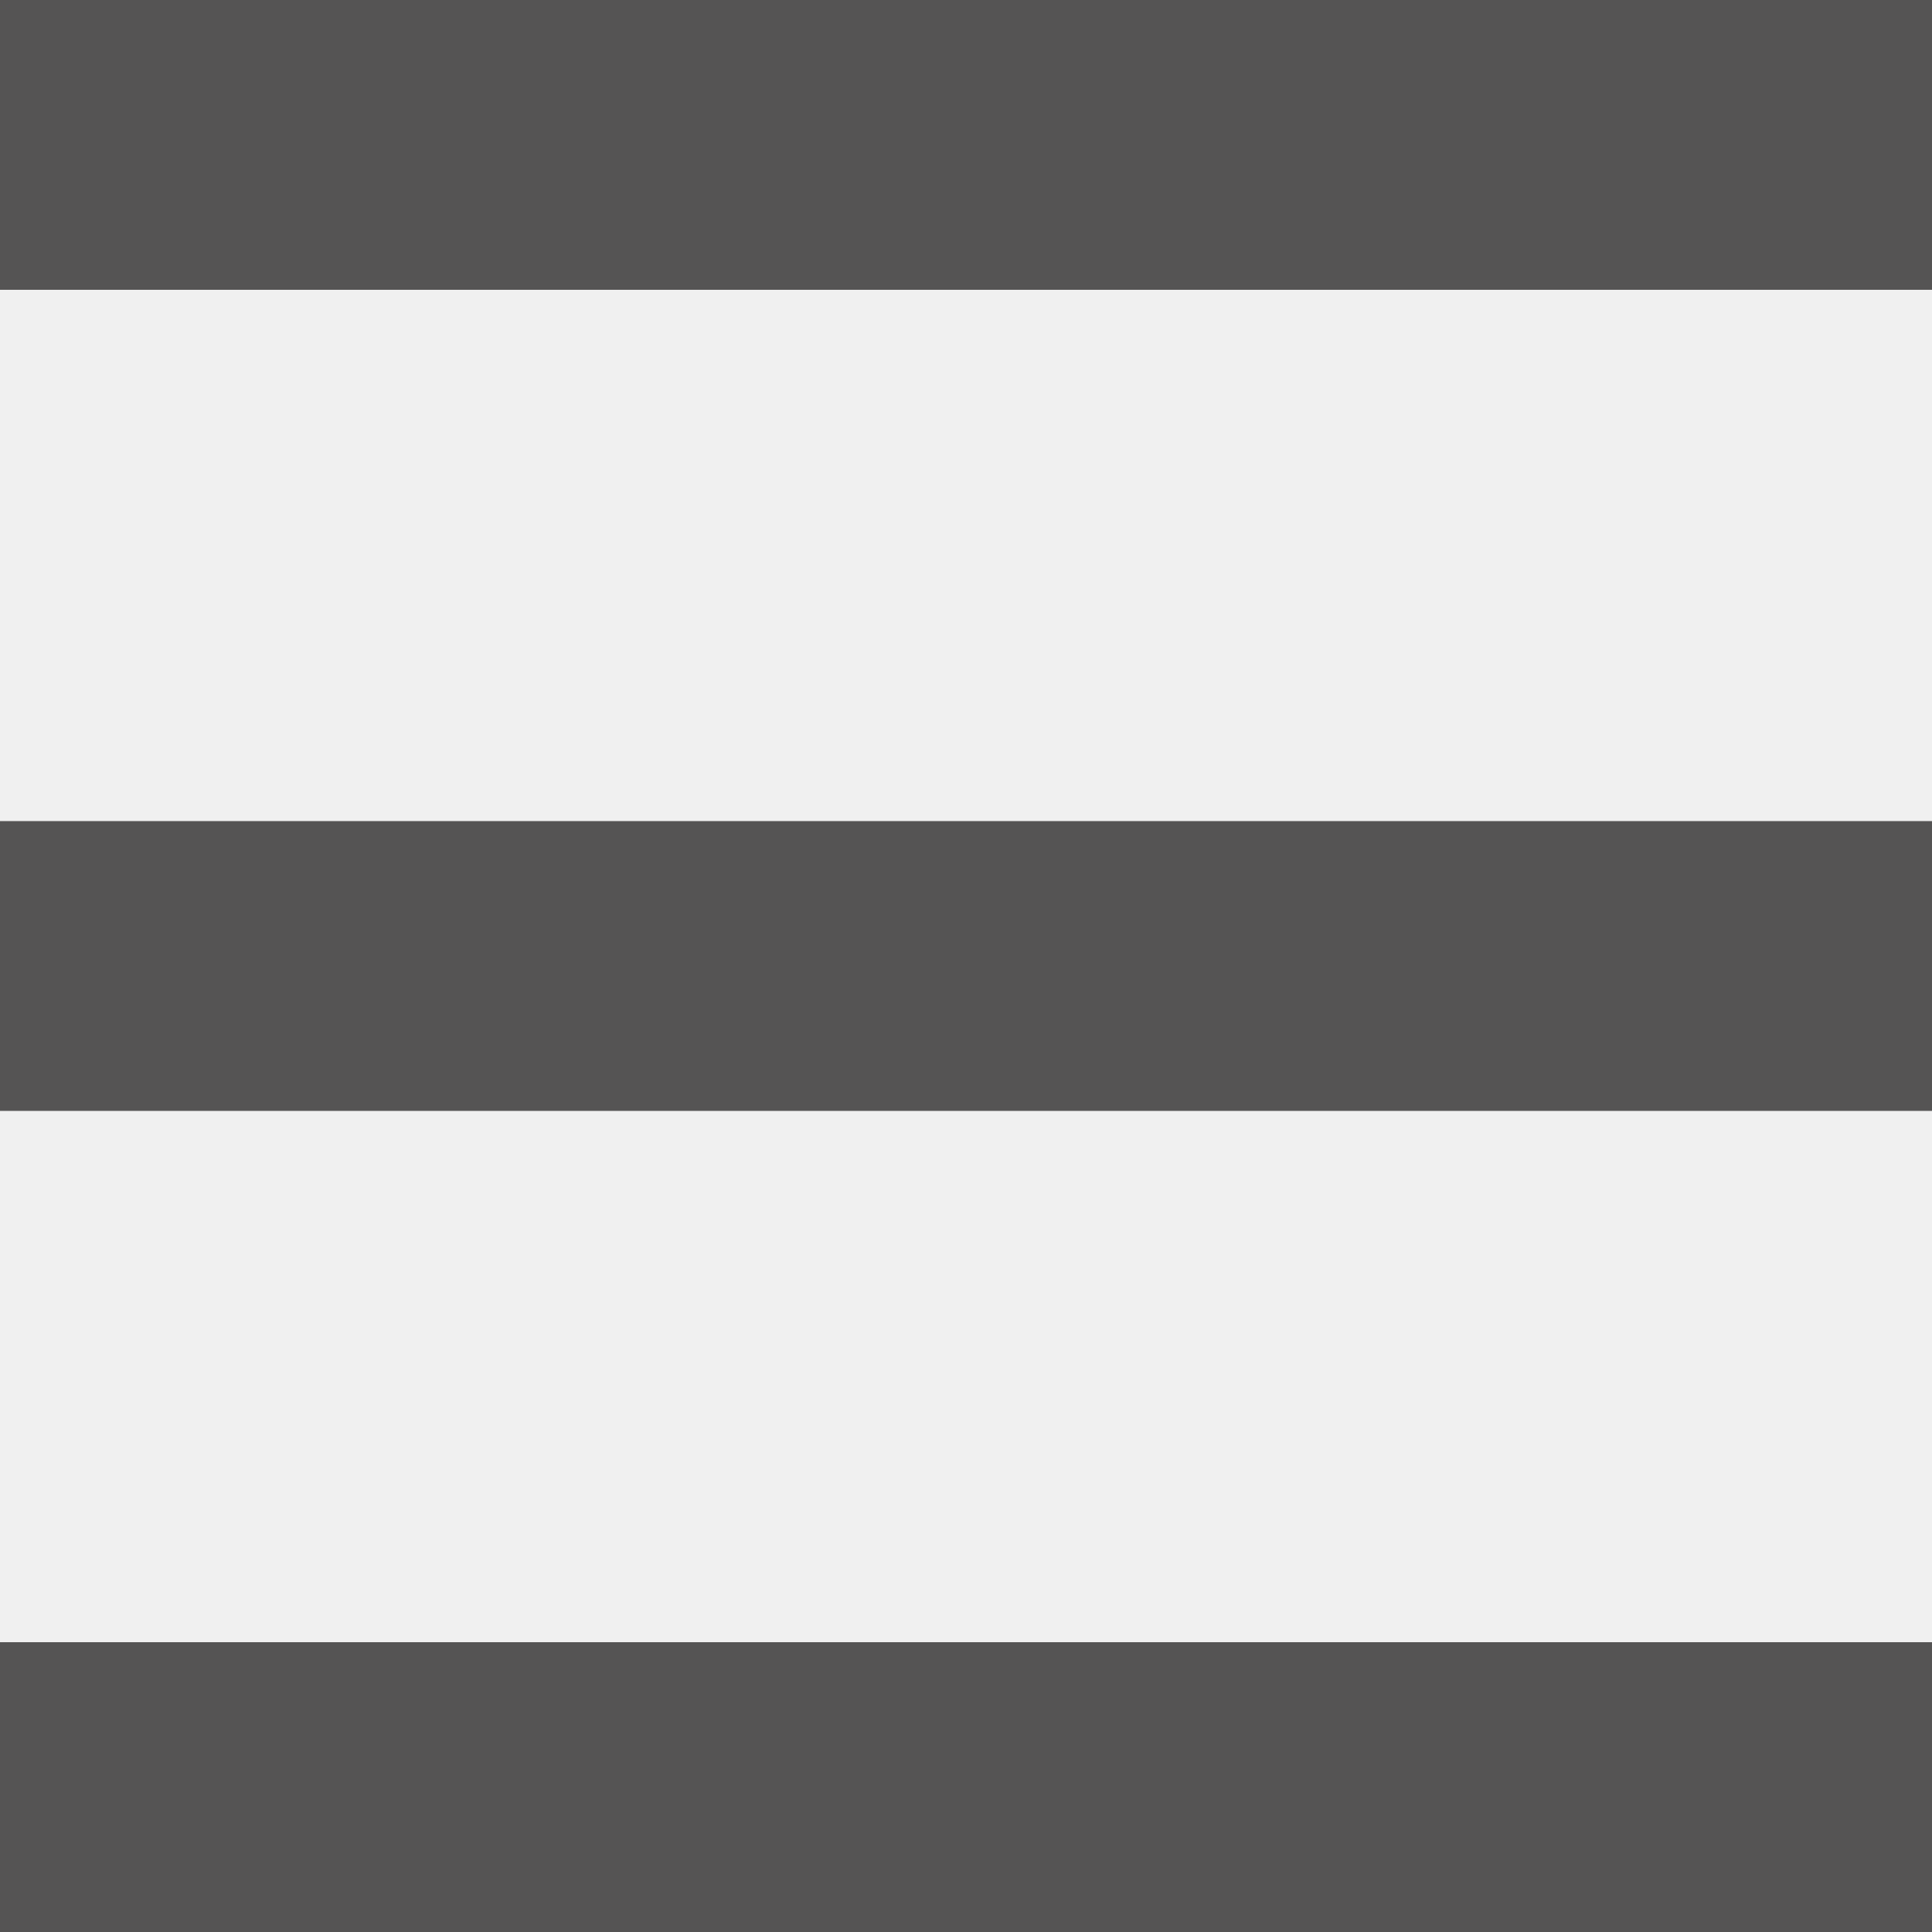
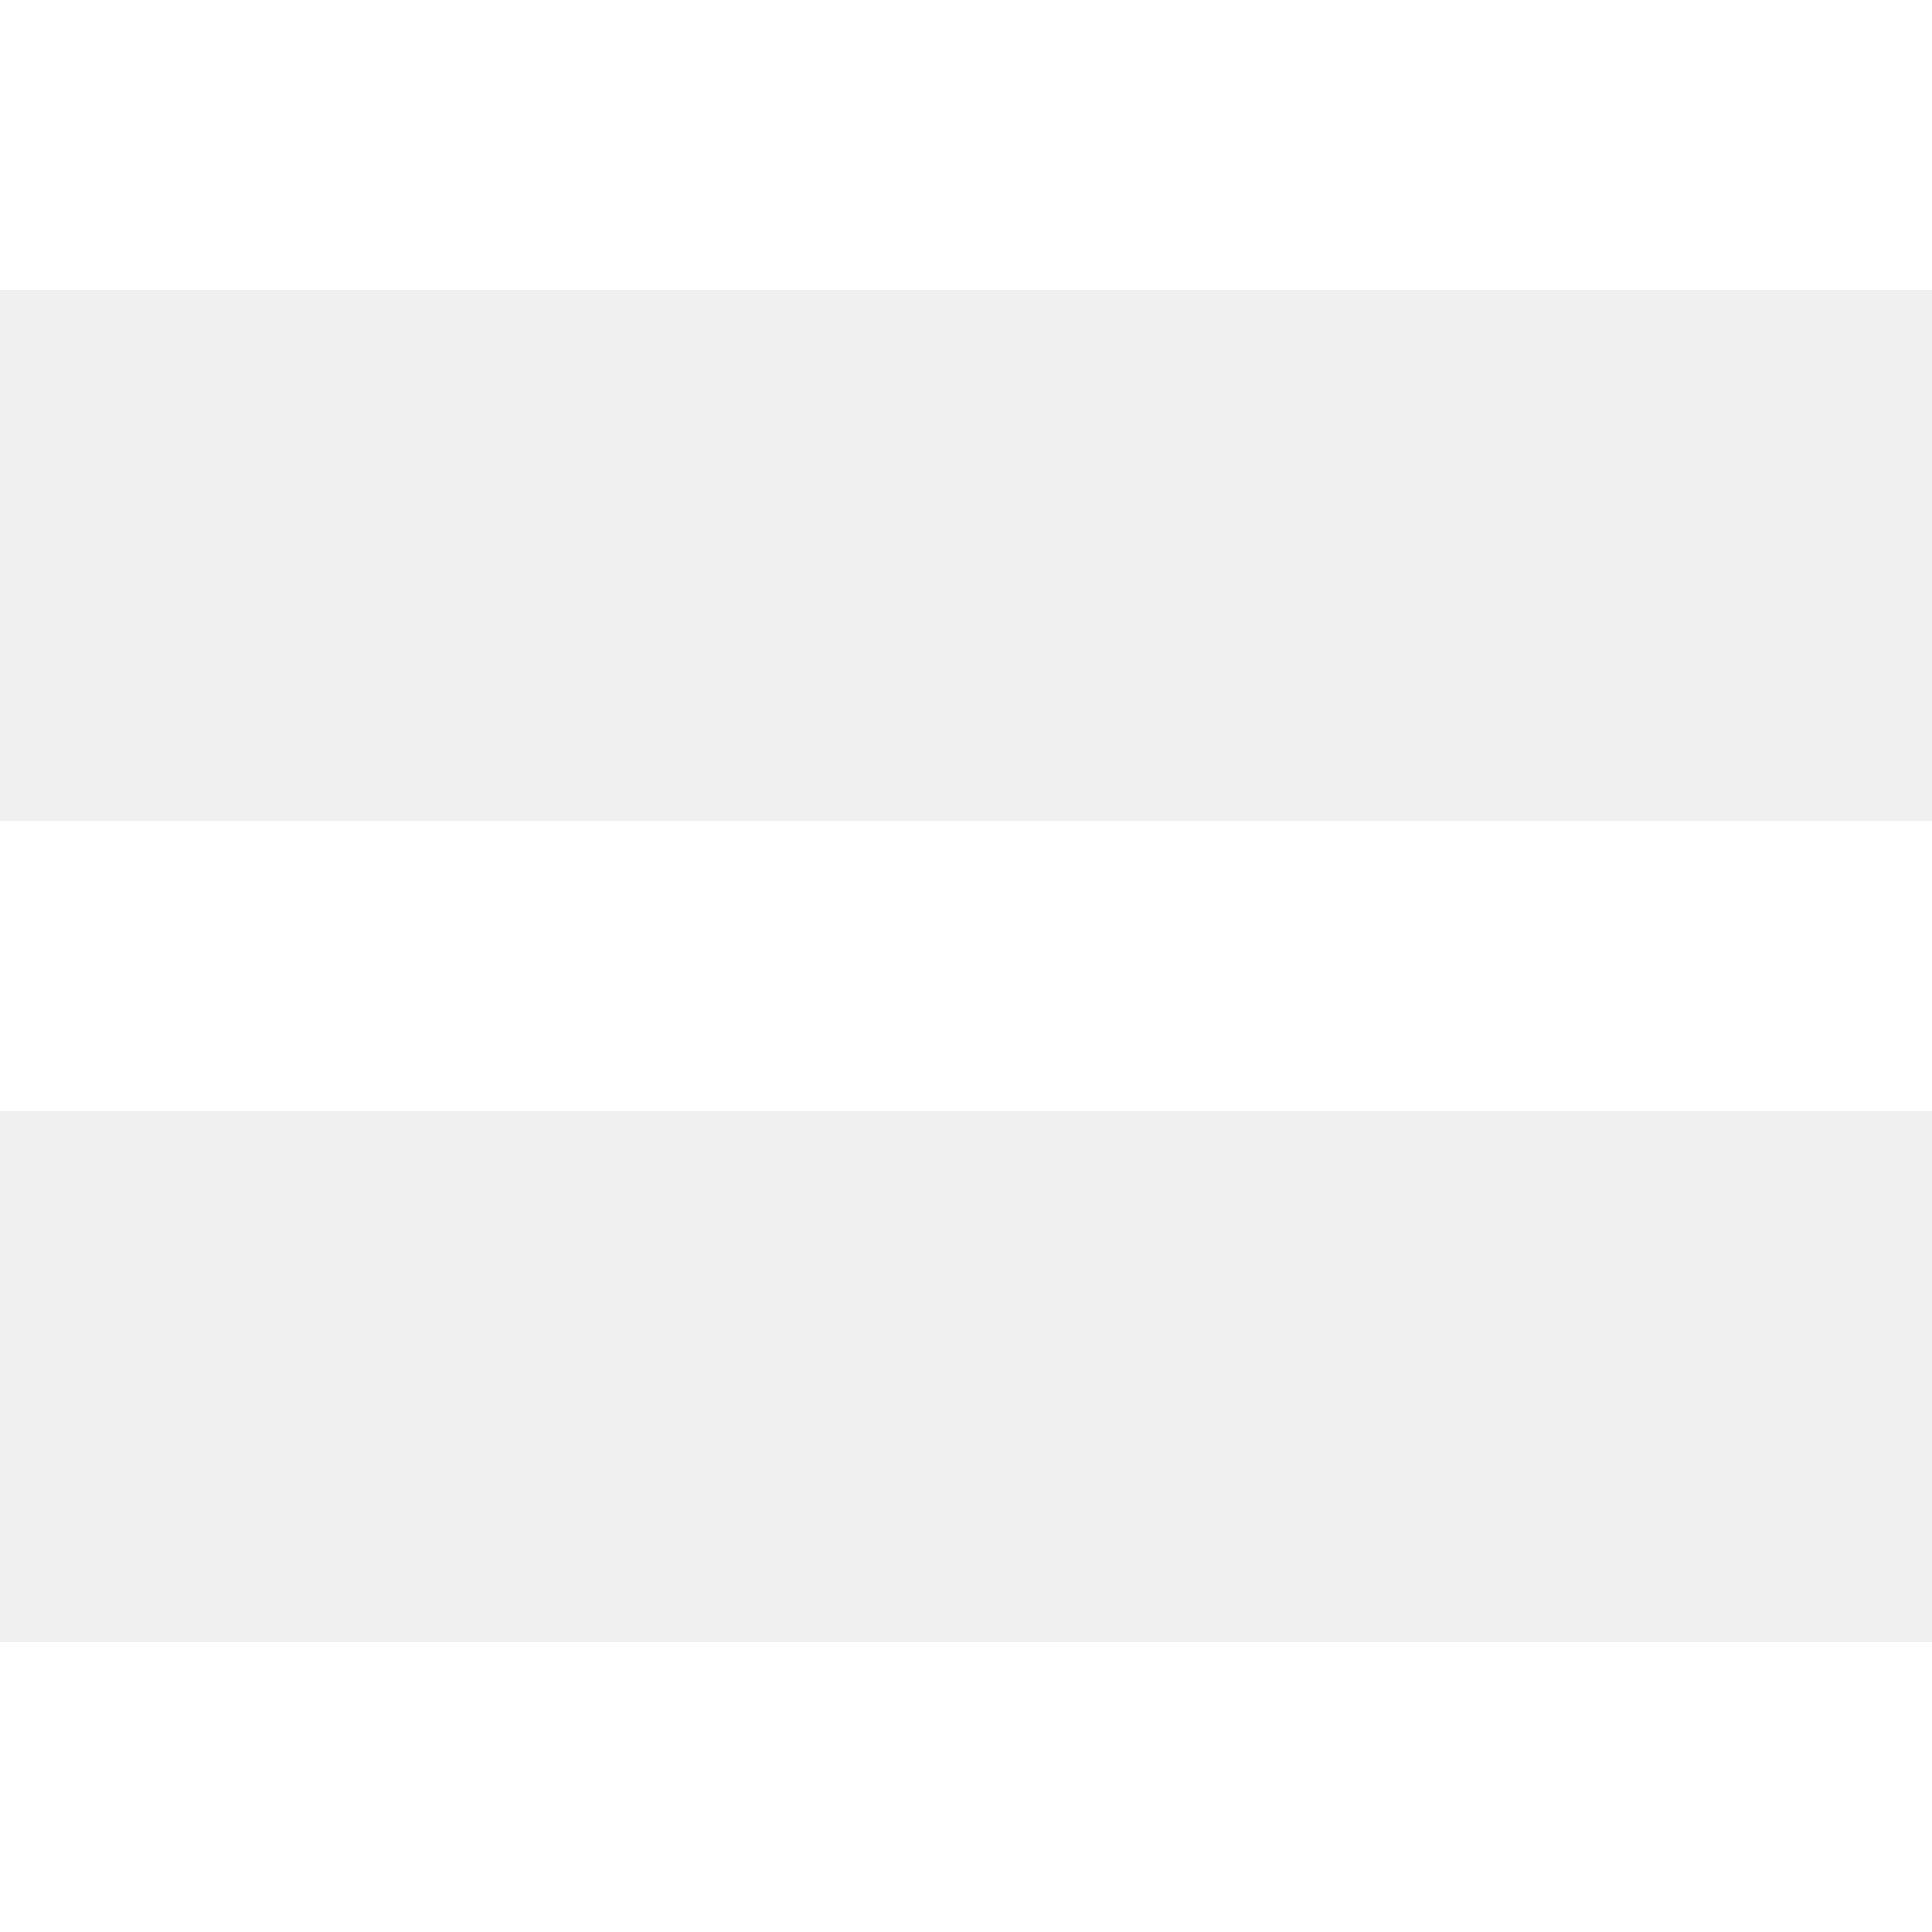
<svg xmlns="http://www.w3.org/2000/svg" version="1.1" id="Ebene_1" x="0px" y="0px" viewBox="0 0 40 40" style="enable-background:new 0 0 40 40;" xml:space="preserve">
  <style type="text/css">
- 	.st0{fill:#555454;}
+ 	.st0{fill:#FFFFFF;}
</style>
  <path id="Pfad_22" class="st0" d="M40,0H0v6h40V0L40,0z" />
  <path id="Pfad_22_00000153684567708995087230000016306422384640740508_" class="st0" d="M40,34H0v6h40V34L40,34z" />
  <path id="Pfad_22_00000130607541906864267720000004978932172434072744_" class="st0" d="M40,17H0v6h40V17L40,17z" />
</svg>
